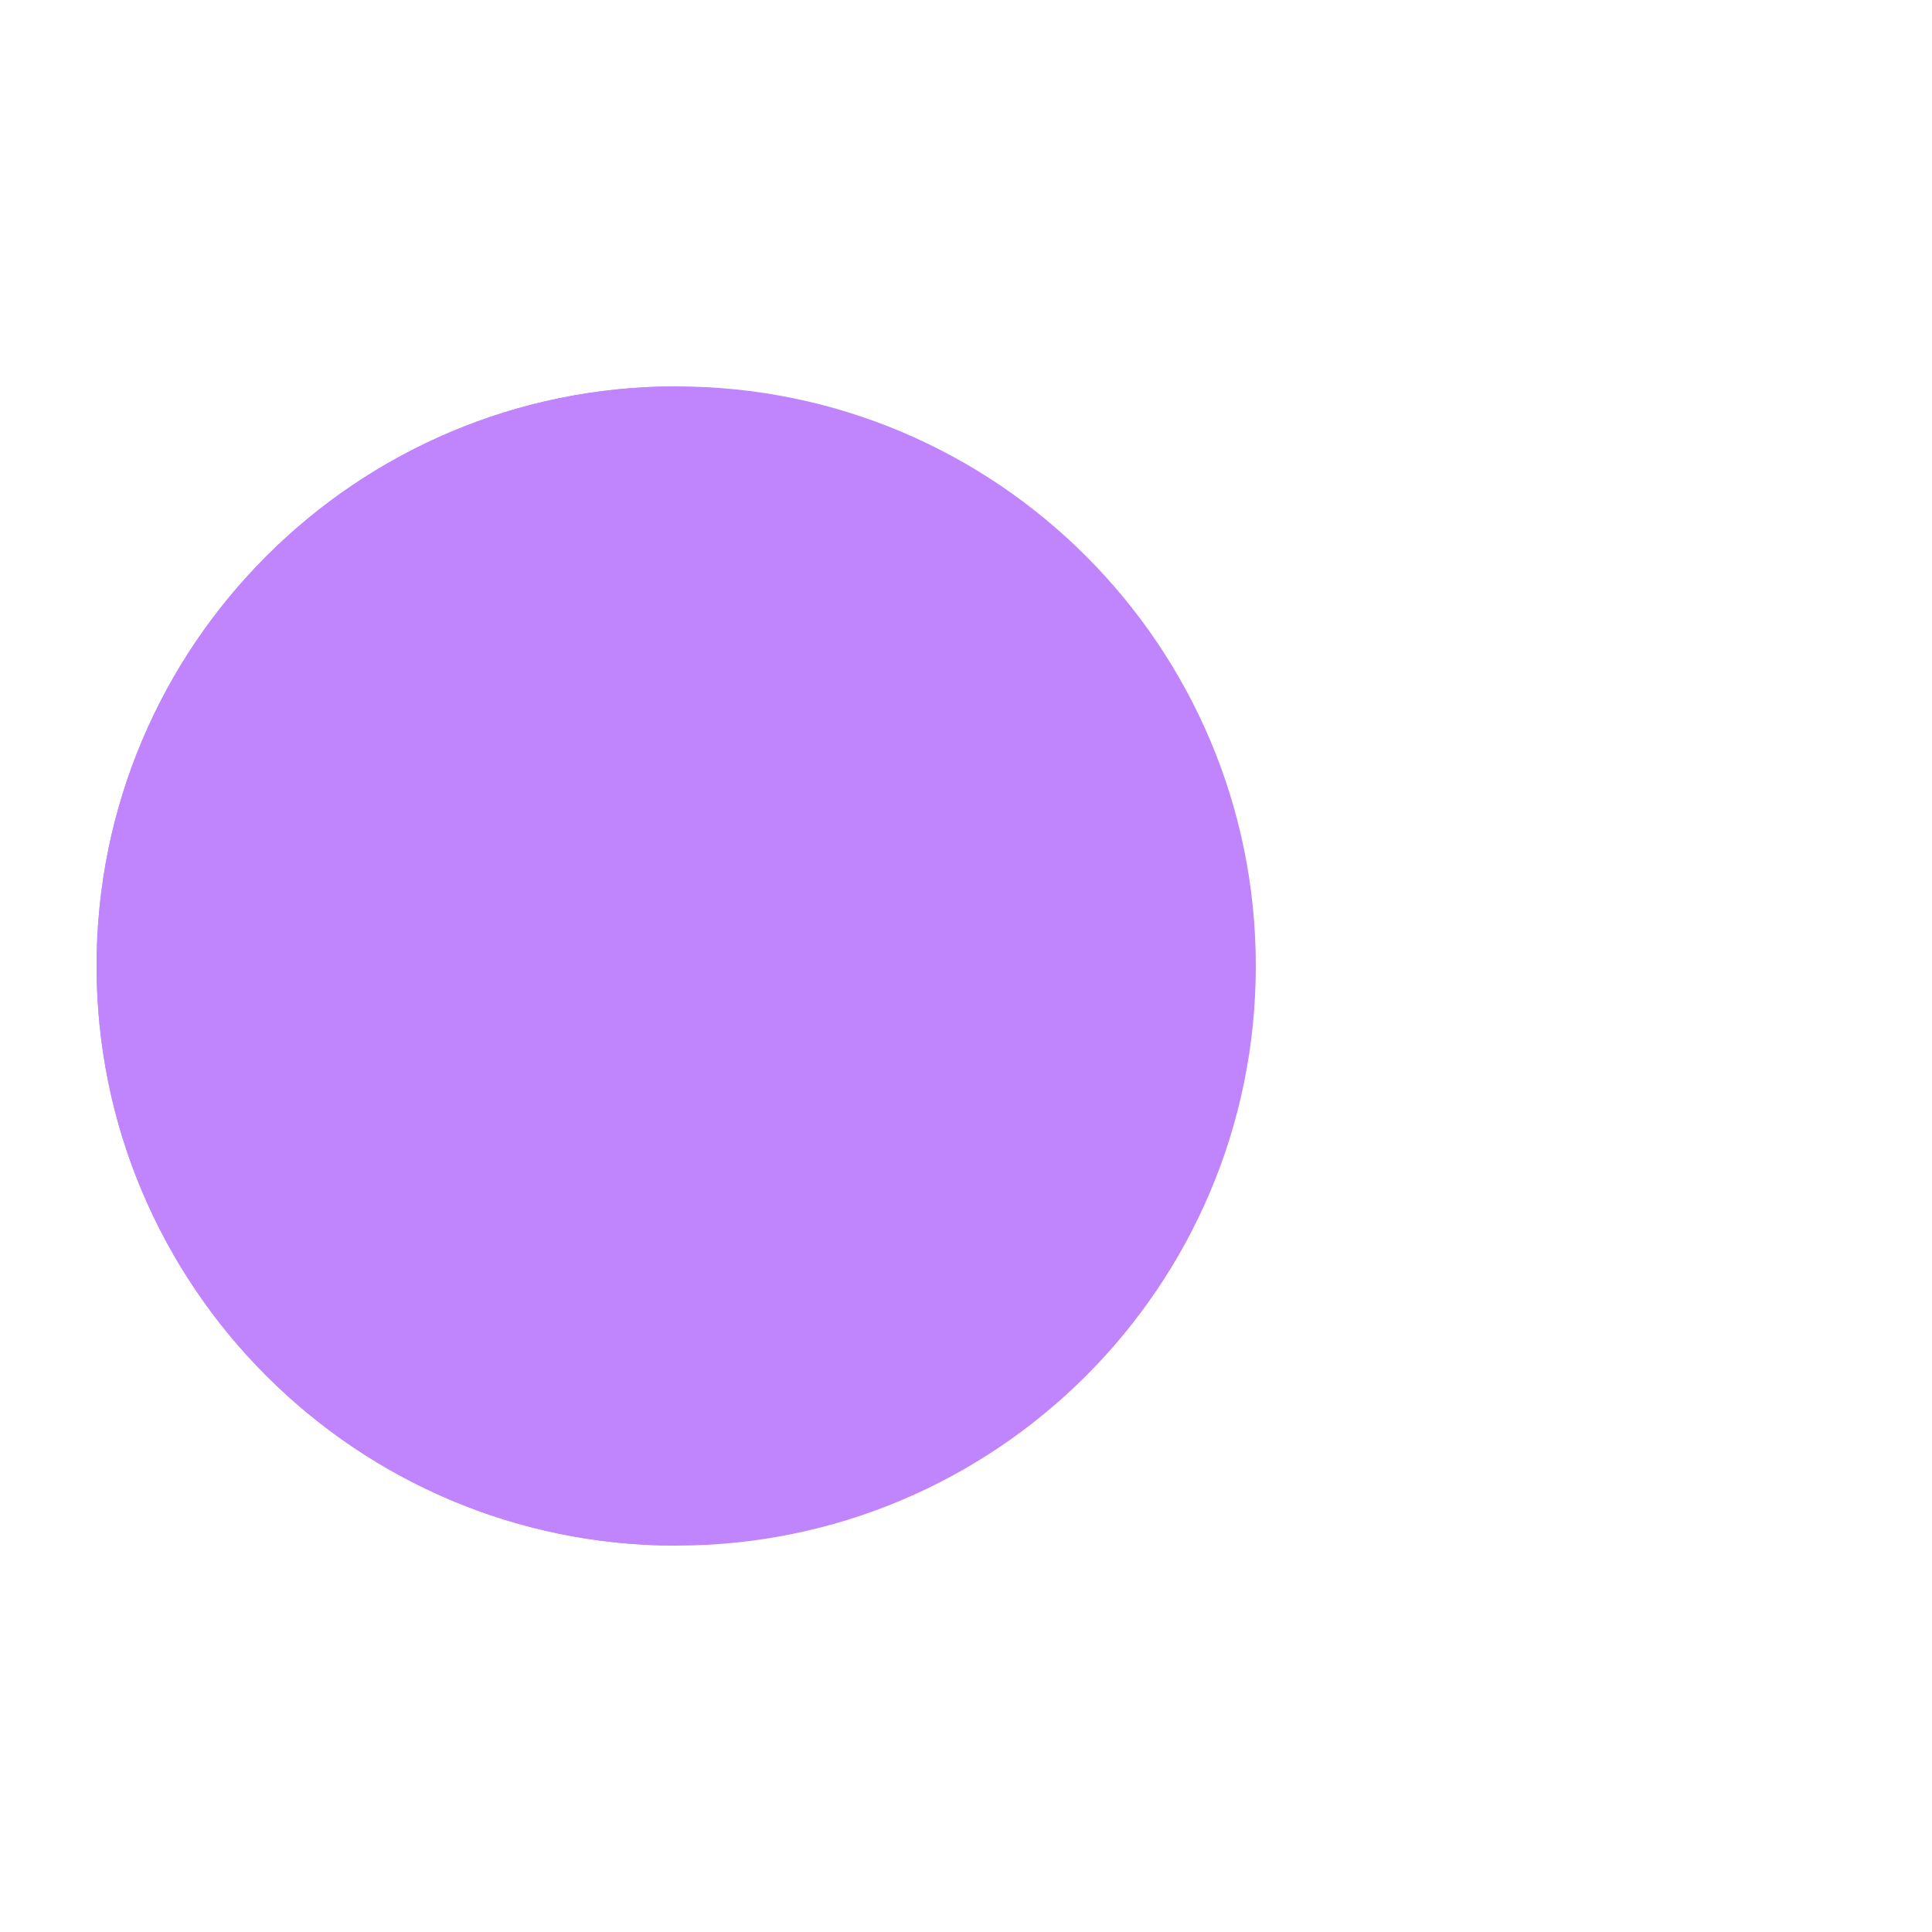
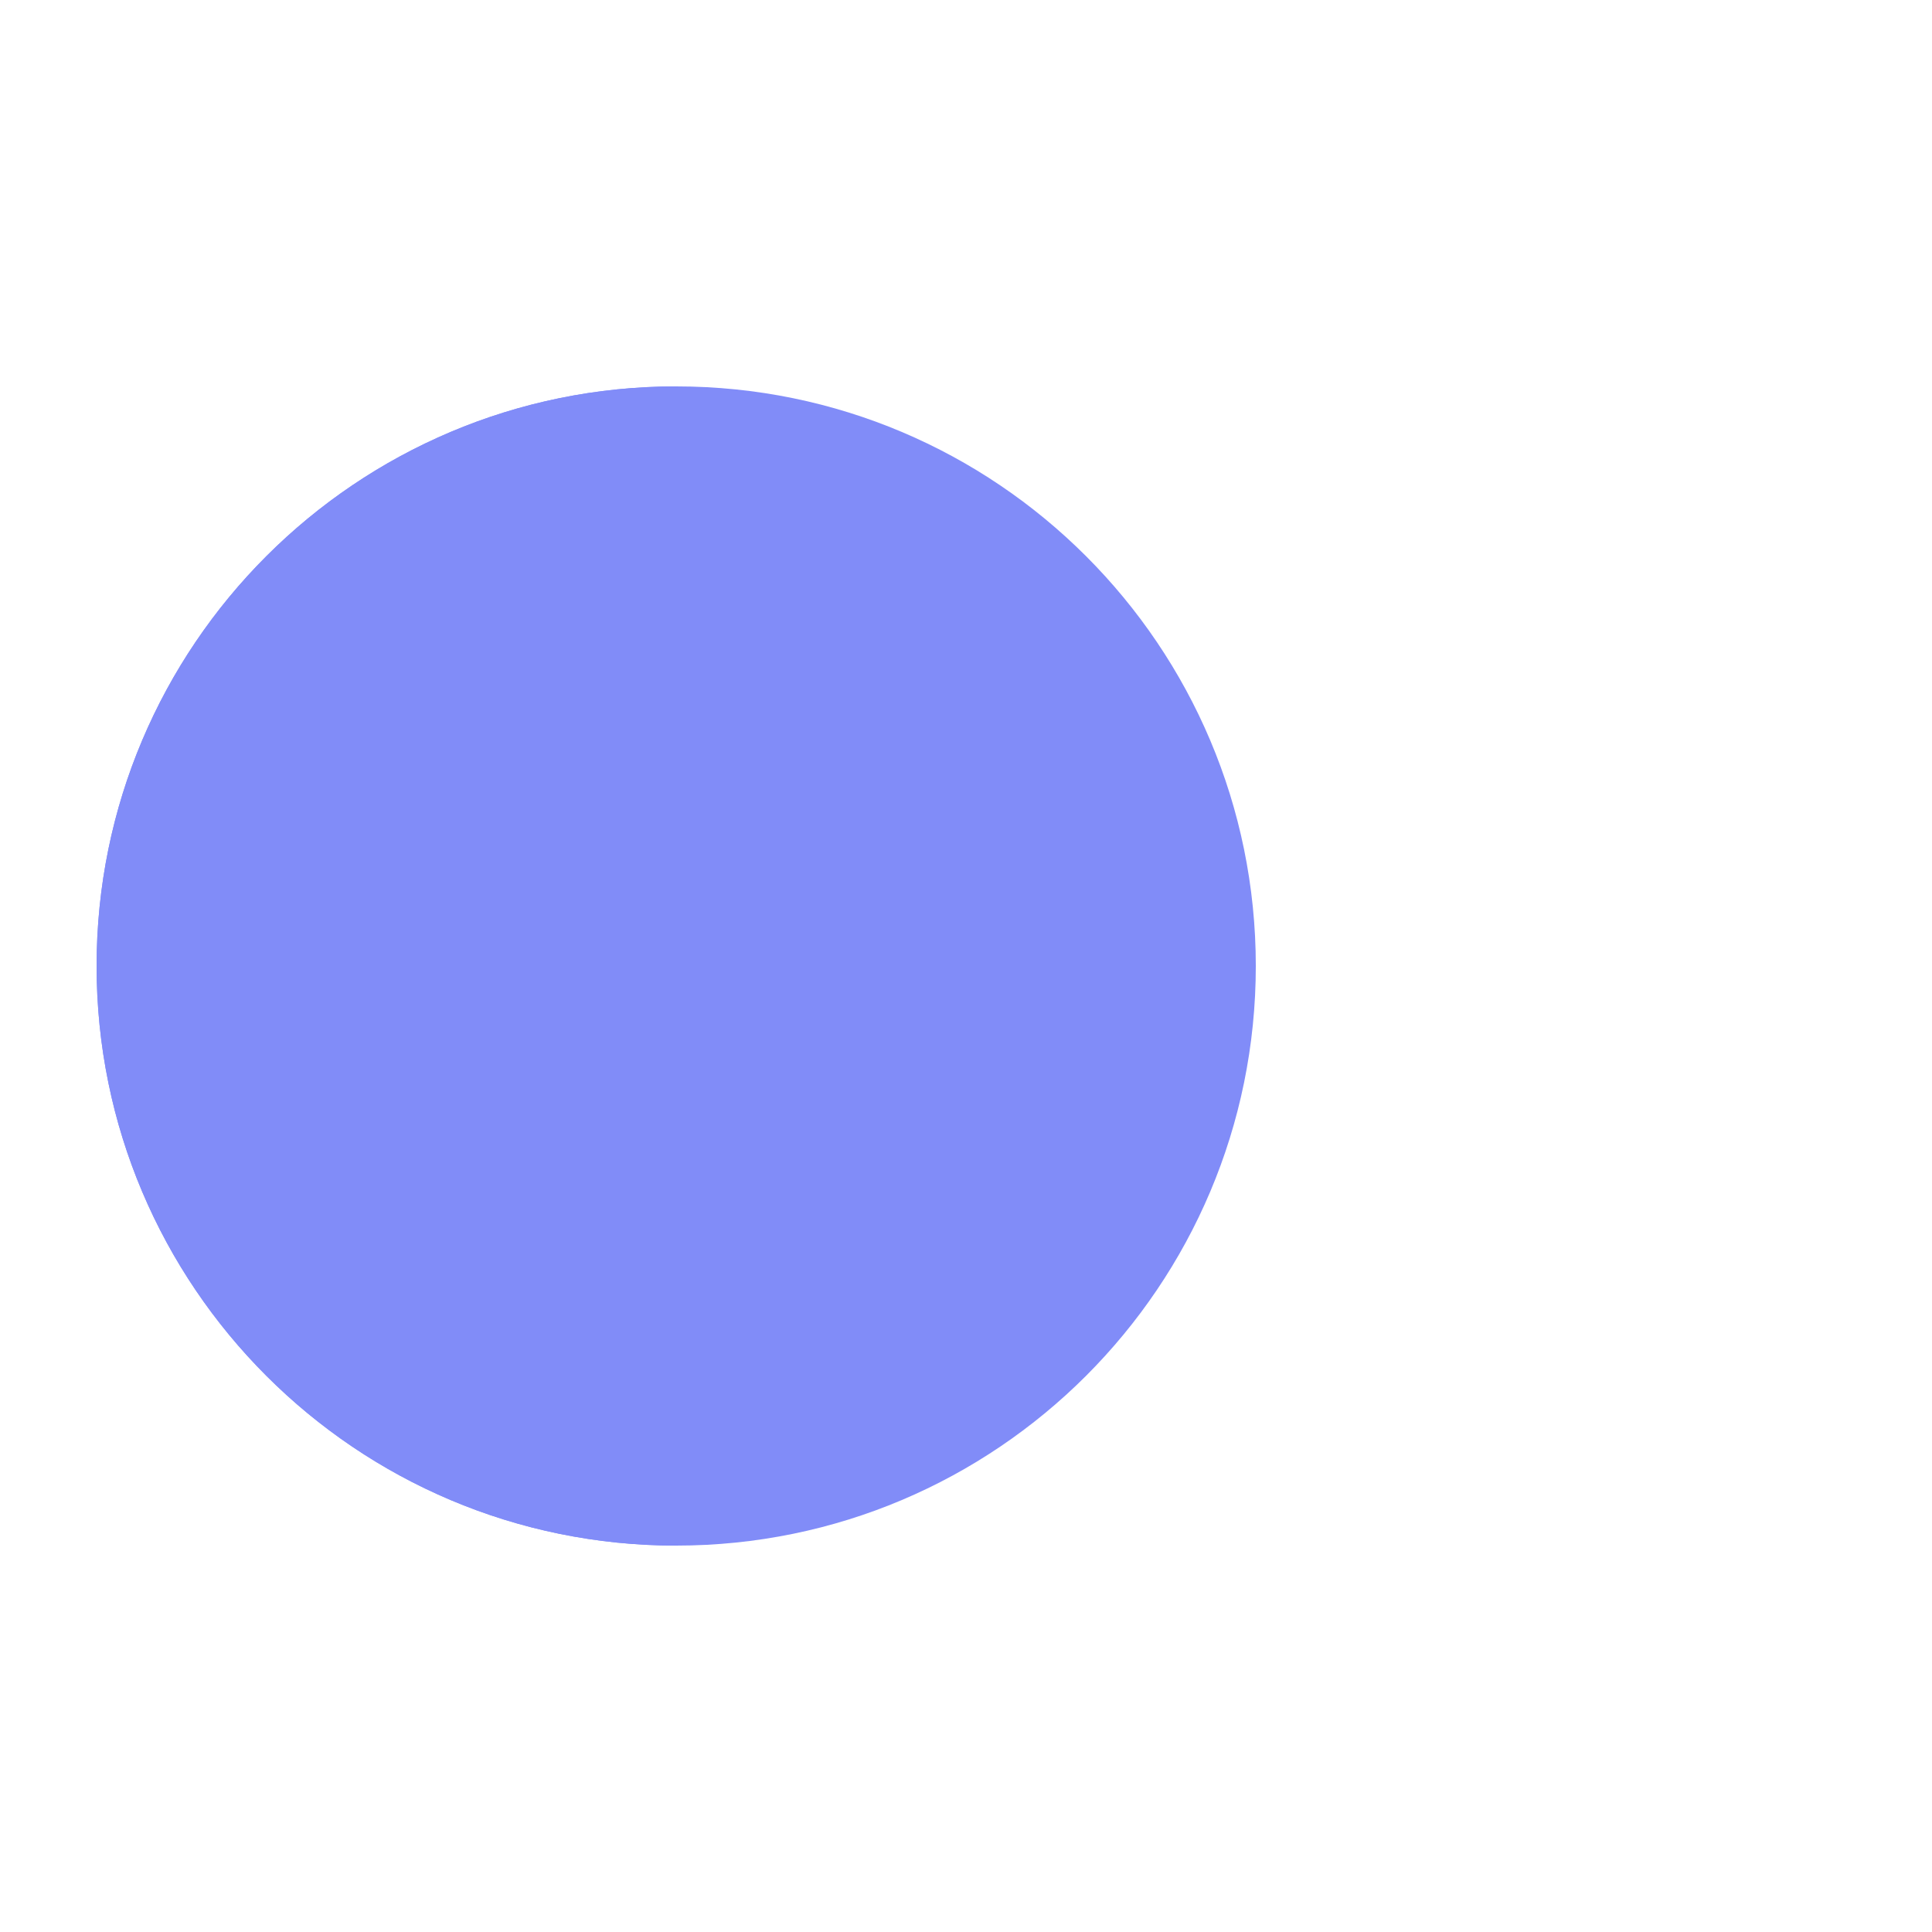
<svg xmlns="http://www.w3.org/2000/svg" viewBox="0 0 100 100" preserveAspectRatio="xMidYMid" width="200" height="200" style="shape-rendering: auto; display: block; background: transparent;">
  <g>
    <g>
-       <circle fill="#712ae2" r="4" cy="50" cx="60">
+       <circle fill="#4f46e5" r="4" cy="50" cx="60">
        <animate begin="-0.67s" keyTimes="0;1" values="95;35" dur="1s" repeatCount="indefinite" attributeName="cx" />
        <animate begin="-0.67s" keyTimes="0;0.2;1" values="0;1;1" dur="1s" repeatCount="indefinite" attributeName="fill-opacity" />
      </circle>
-       <circle fill="#712ae2" r="4" cy="50" cx="60">
+       <circle fill="#4f46e5" r="4" cy="50" cx="60">
        <animate begin="-0.33s" keyTimes="0;1" values="95;35" dur="1s" repeatCount="indefinite" attributeName="cx" />
        <animate begin="-0.33s" keyTimes="0;0.2;1" values="0;1;1" dur="1s" repeatCount="indefinite" attributeName="fill-opacity" />
      </circle>
-       <circle fill="#712ae2" r="4" cy="50" cx="60">
+       <circle fill="#4f46e5" r="4" cy="50" cx="60">
        <animate begin="0s" keyTimes="0;1" values="95;35" dur="1s" repeatCount="indefinite" attributeName="cx" />
        <animate begin="0s" keyTimes="0;0.2;1" values="0;1;1" dur="1s" repeatCount="indefinite" attributeName="fill-opacity" />
      </circle>
    </g>
    <g transform="translate(-15 0)">
-       <path transform="rotate(90 50 50)" fill="#c084fc" d="M50 50L20 50A30 30 0 0 0 80 50Z" />
-       <path fill="#c084fc" d="M50 50L20 50A30 30 0 0 0 80 50Z">
+       <path transform="rotate(90 50 50)" fill="#818cf8" d="M50 50L20 50A30 30 0 0 0 80 50Z" />
+       <path fill="#818cf8" d="M50 50L20 50A30 30 0 0 0 80 50Z">
        <animateTransform keyTimes="0;0.5;1" values="0 50 50;45 50 50;0 50 50" dur="1s" repeatCount="indefinite" type="rotate" attributeName="transform" />
      </path>
-       <path fill="#c084fc" d="M50 50L20 50A30 30 0 0 1 80 50Z">
+       <path fill="#818cf8" d="M50 50L20 50A30 30 0 0 1 80 50Z">
        <animateTransform keyTimes="0;0.5;1" values="0 50 50;-45 50 50;0 50 50" dur="1s" repeatCount="indefinite" type="rotate" attributeName="transform" />
      </path>
    </g>
    <g />
  </g>
</svg>
